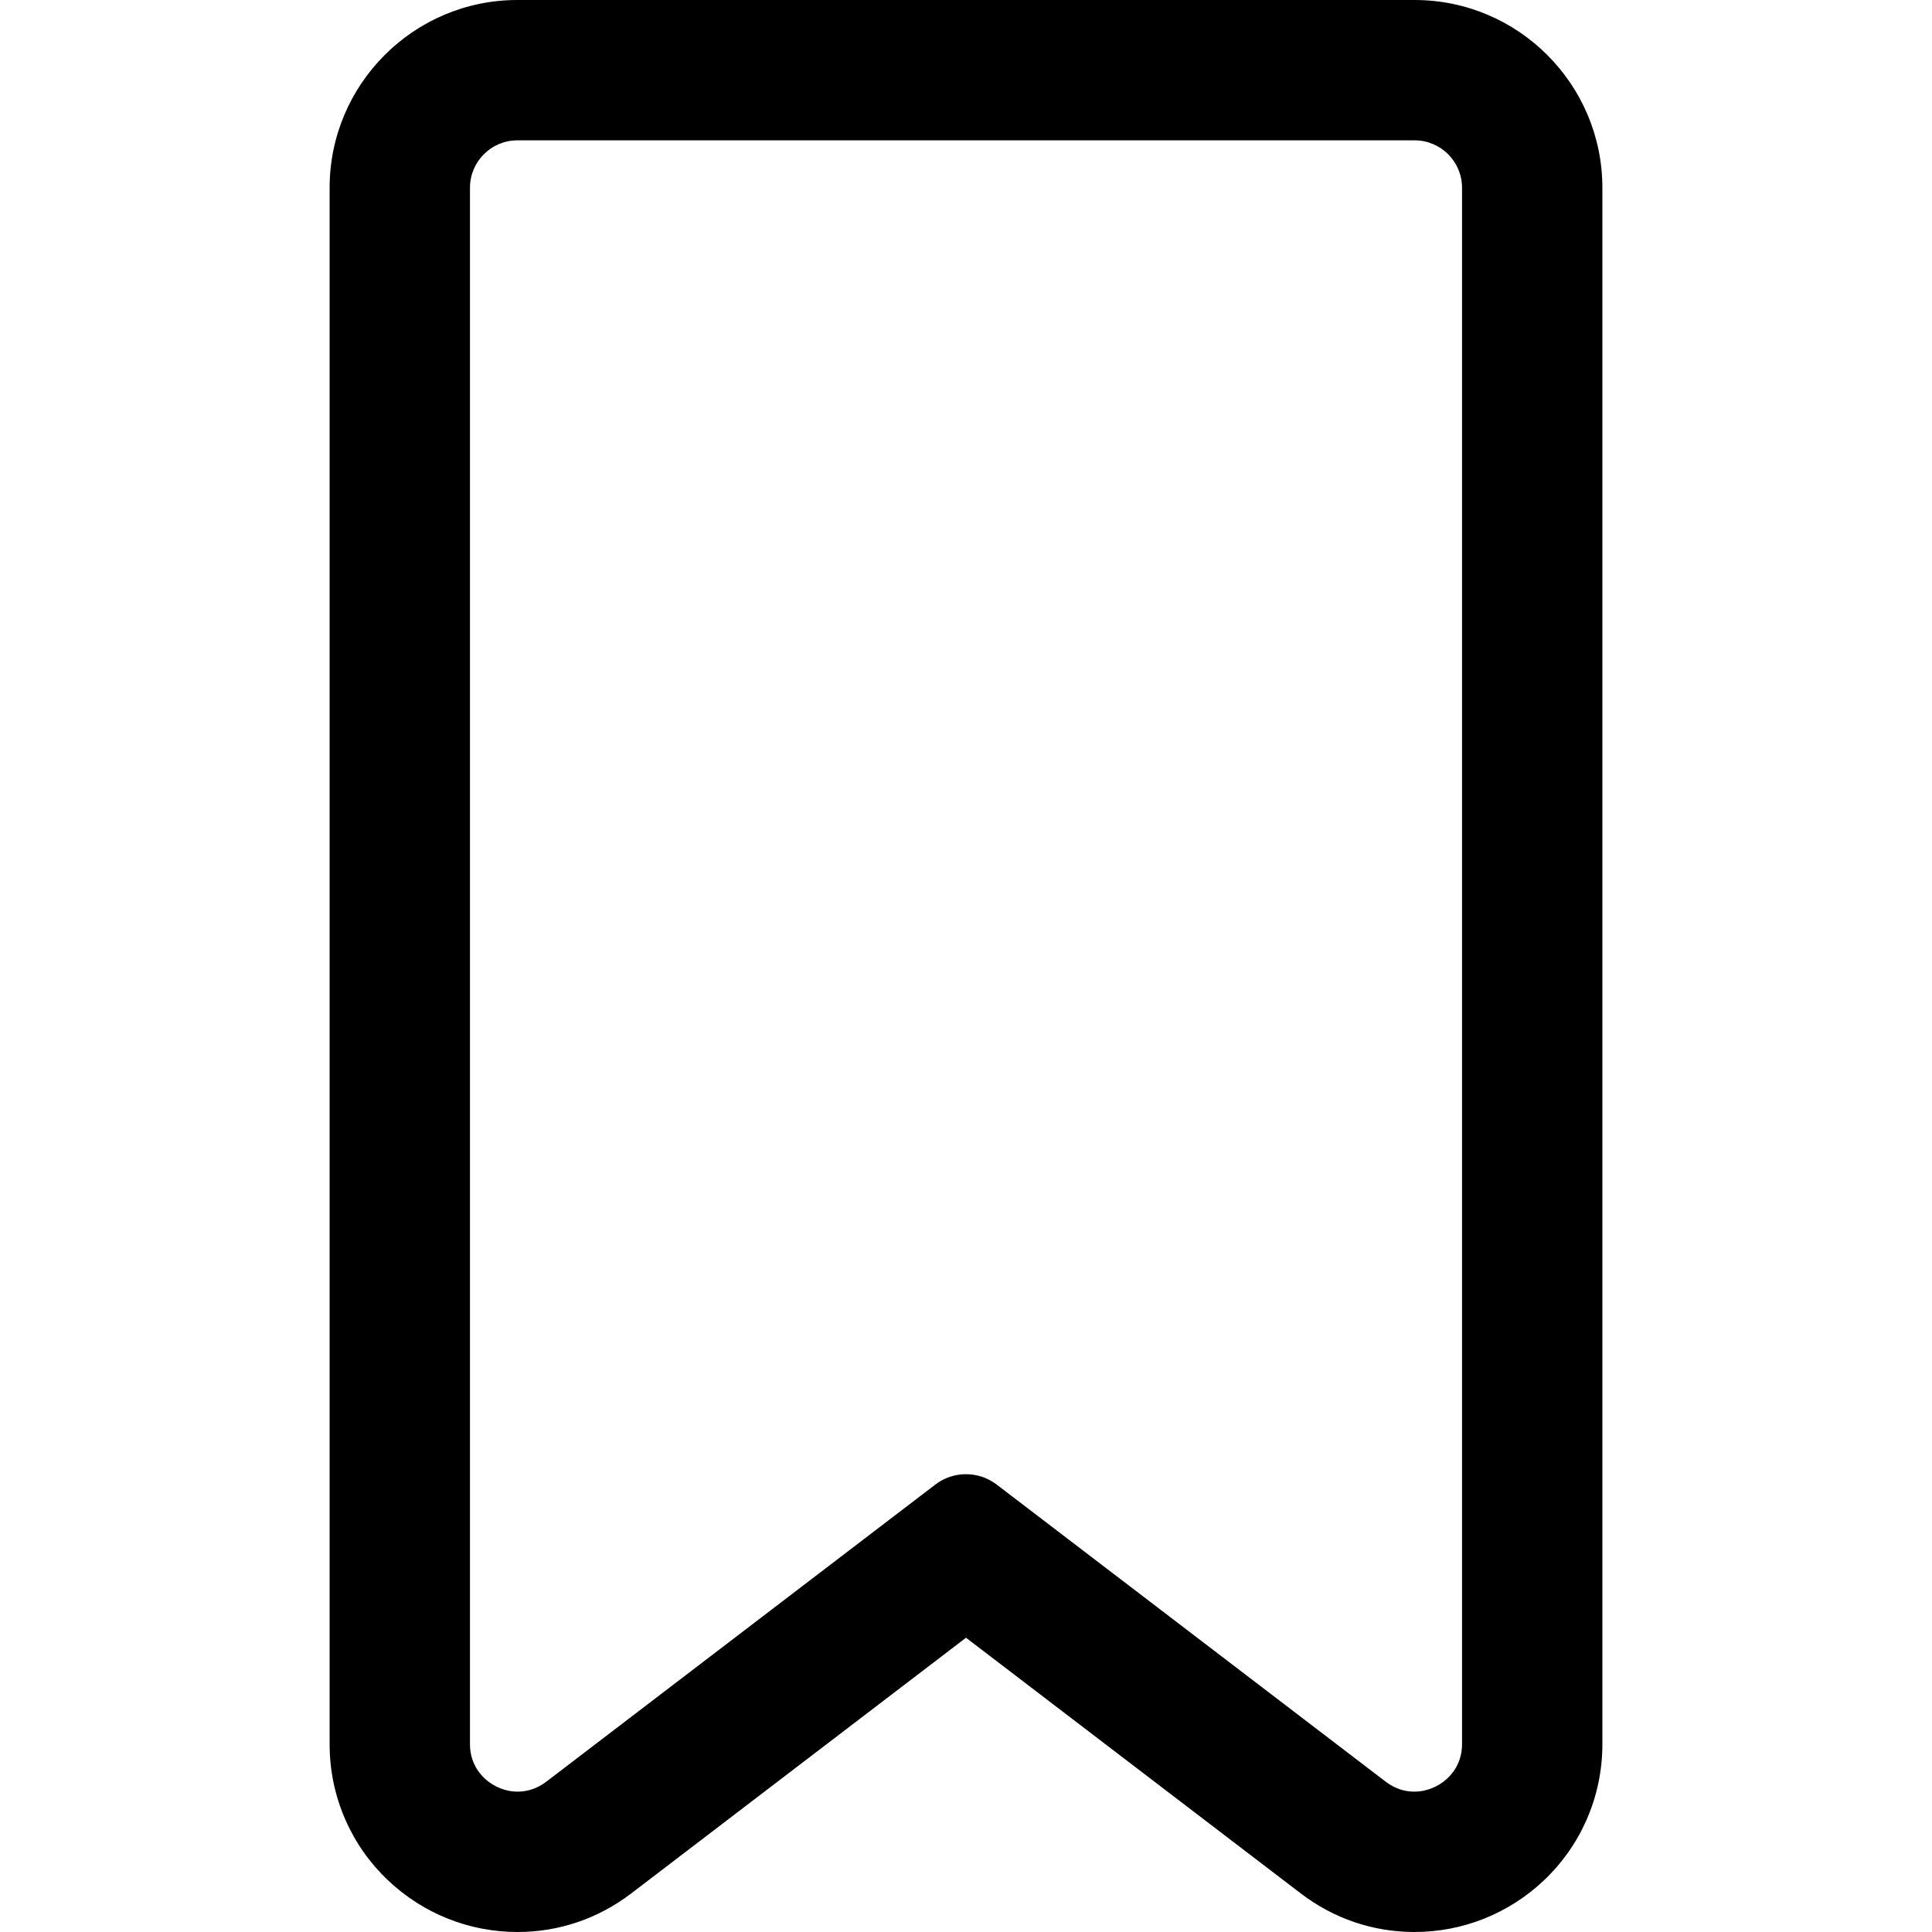
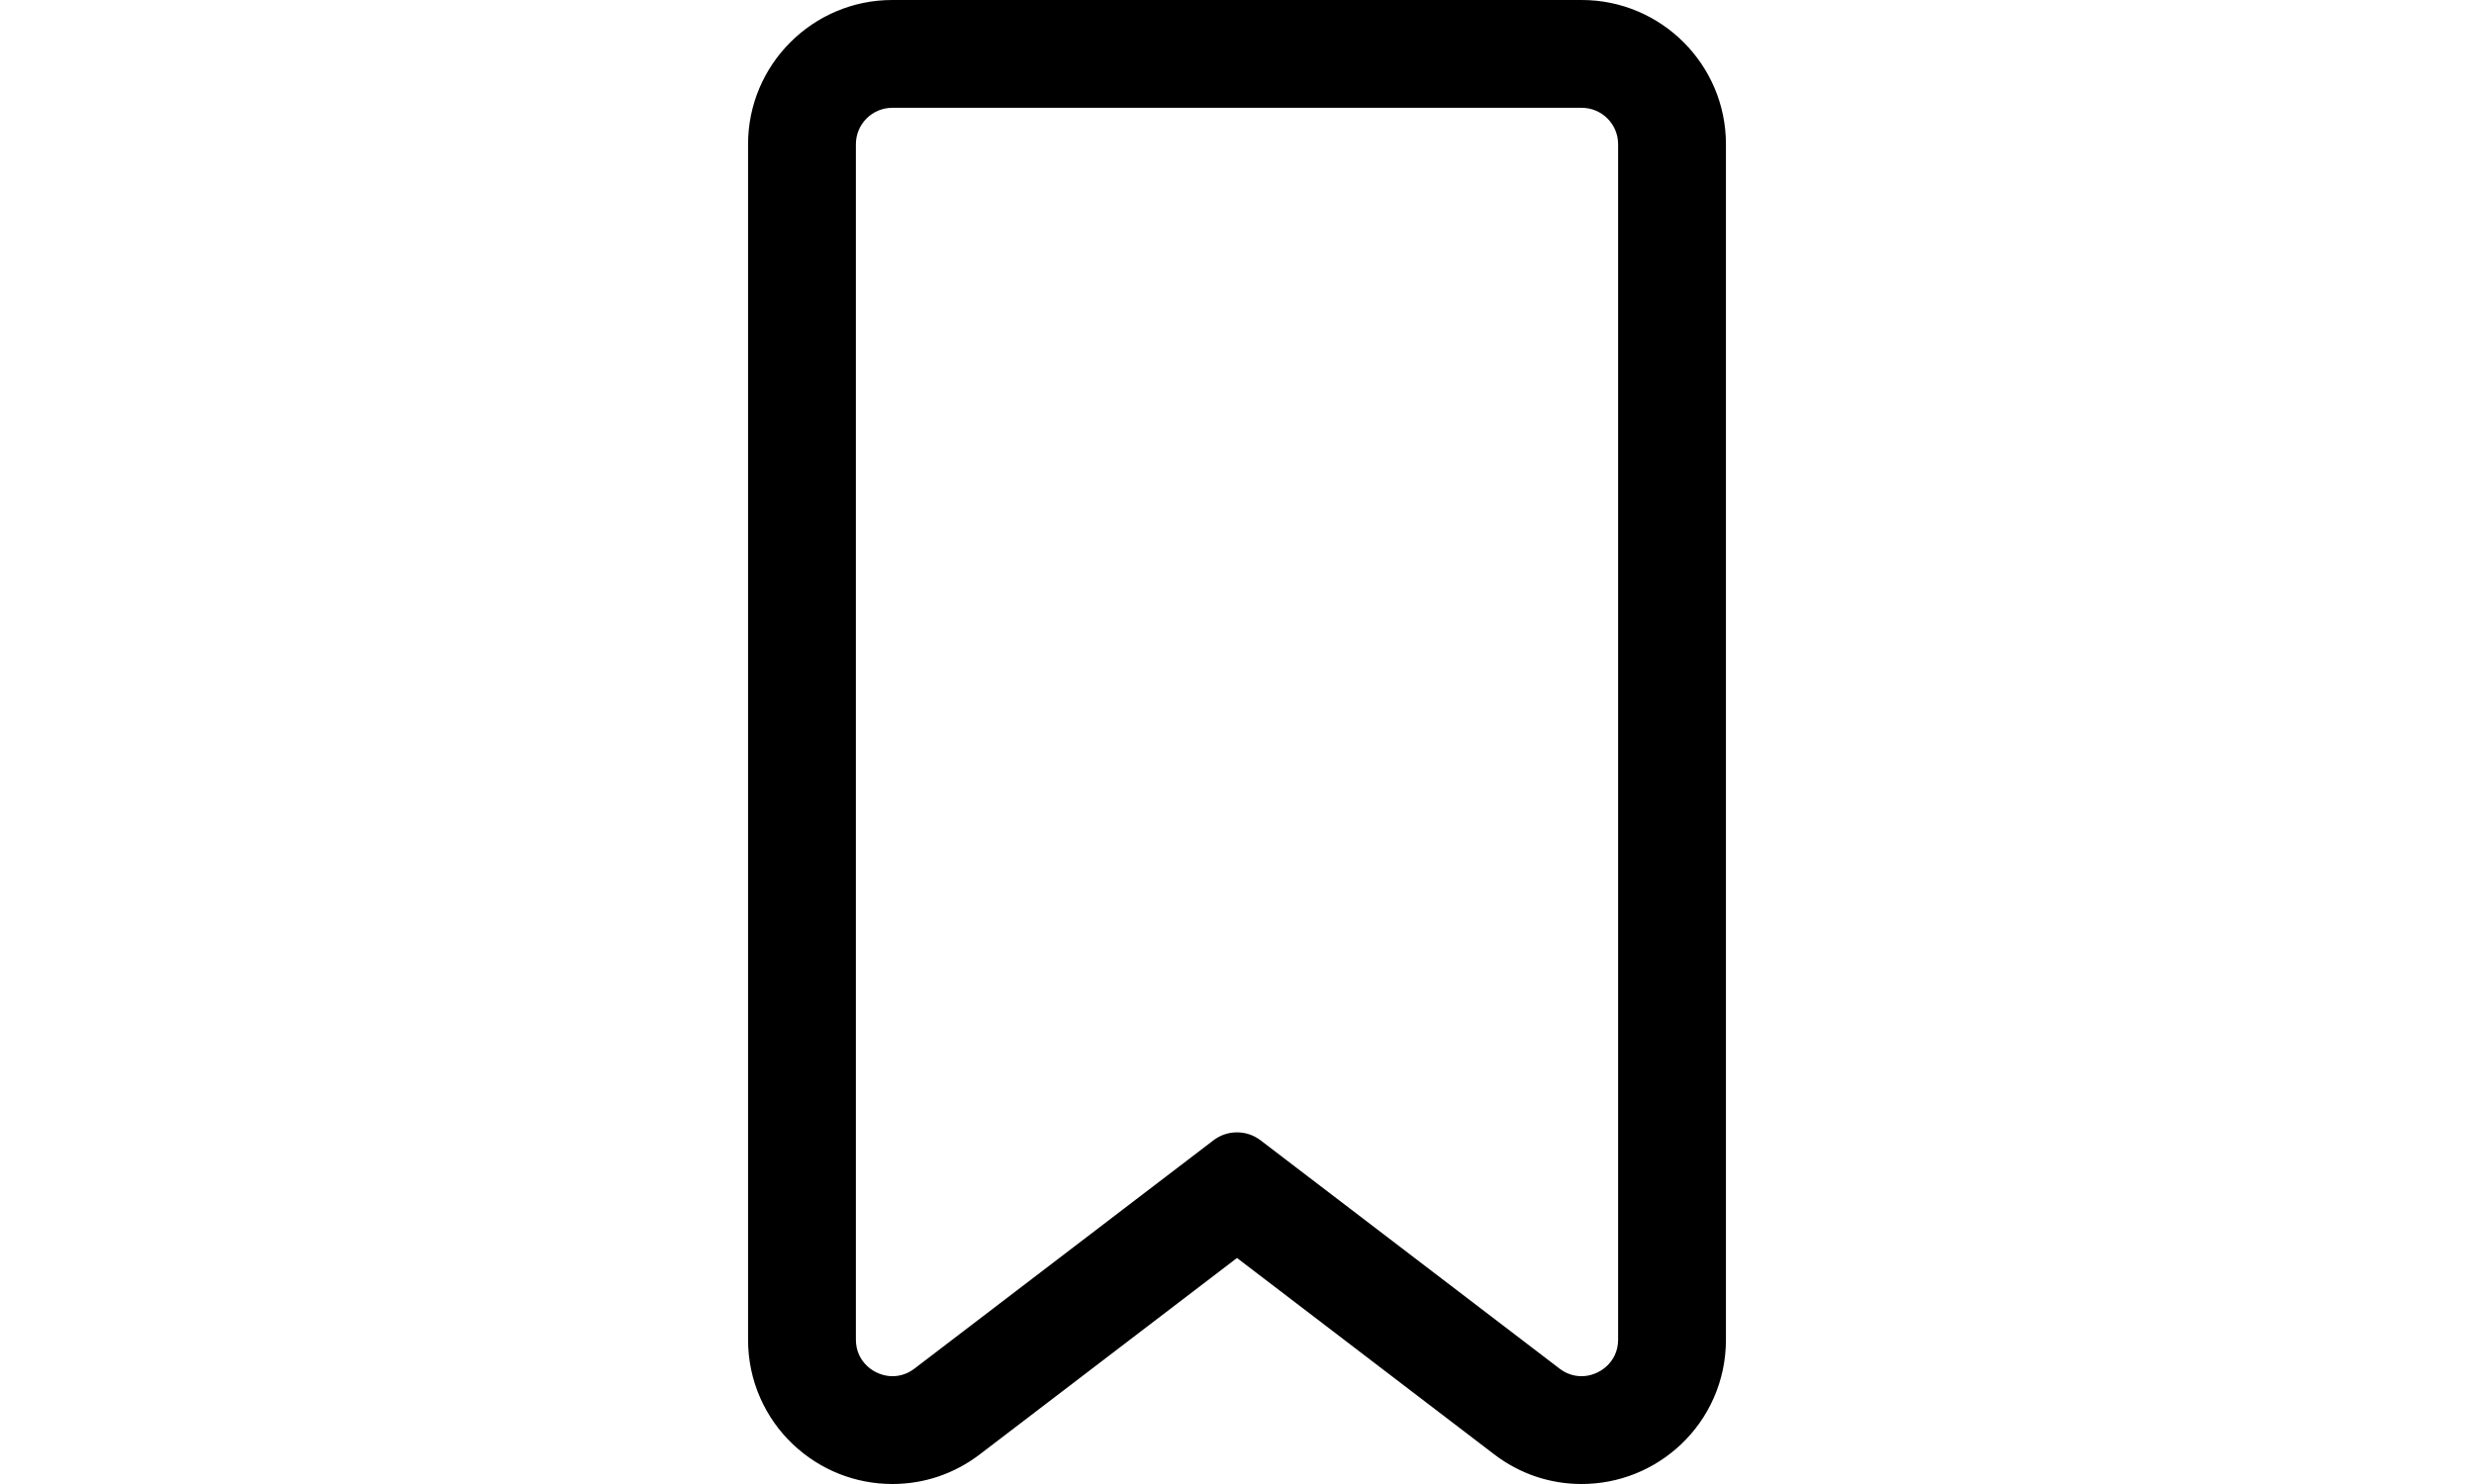
- <svg xmlns="http://www.w3.org/2000/svg" fill="#000" version="1.1" id="Capa_1" width="30px" height="30px" viewBox="0 0 603.511 603.511" xml:space="preserve">
+ <svg xmlns="http://www.w3.org/2000/svg" fill="#000" version="1.1" id="Capa_1" width="50px" height="30px" viewBox="0 0 603.511 603.511" xml:space="preserve">
  <g>
    <g>
      <path d="M103.468,58.64v486.202c0,8.186,1.659,16.096,4.931,23.513c3.116,7.063,7.548,13.345,13.173,18.669    c10.894,10.31,25.135,15.987,40.101,15.987c12.797,0,24.977-4.138,35.224-11.963l104.859-80.09l104.857,80.089    c10.247,7.826,22.428,11.963,35.225,11.963c14.967,0,29.208-5.678,40.102-15.988c5.624-5.323,10.057-11.604,13.172-18.667    c3.272-7.417,4.932-15.328,4.932-23.514V58.64c0-32.059-26.081-58.14-58.14-58.14H161.608    C129.549,0.5,103.468,26.582,103.468,58.64z M457.204,58.64v486.202c0,9.071-7.442,15.329-15.365,15.329    c-3.144,0-6.361-0.985-9.222-3.169l-121.574-92.856c-2.742-2.094-6.014-3.141-9.287-3.141c-3.273,0-6.545,1.047-9.287,3.141    l-121.574,92.855c-2.859,2.185-6.079,3.169-9.222,3.169c-7.923,0-15.365-6.257-15.365-15.328V58.64c0-8.45,6.85-15.3,15.3-15.3    h280.296C450.354,43.34,457.204,50.19,457.204,58.64z" />
      <path d="M161.673,603.511c-15.094,0-29.458-5.727-40.444-16.124c-5.674-5.37-10.144-11.705-13.287-18.83    c-3.3-7.48-4.974-15.459-4.974-23.715V58.64c0-32.334,26.306-58.64,58.64-58.64h280.295c32.334,0,58.64,26.306,58.64,58.64    v486.201c0,8.256-1.674,16.234-4.975,23.716c-3.141,7.122-7.611,13.457-13.285,18.828c-10.986,10.398-25.351,16.125-40.445,16.125    c-12.907,0-25.193-4.172-35.528-12.065l-104.554-79.857l-104.555,79.858C186.864,599.339,174.579,603.511,161.673,603.511z     M161.608,1c-31.783,0-57.64,25.857-57.64,57.64v486.202c0,8.116,1.645,15.959,4.889,23.311    c3.089,7.003,7.483,13.229,13.06,18.508c10.8,10.222,24.919,15.851,39.757,15.851c12.685,0,24.76-4.102,34.921-11.86    l105.162-80.321l0.304,0.231l104.857,80.089c10.159,7.759,22.234,11.86,34.921,11.86c14.838,0,28.958-5.63,39.758-15.852    c5.577-5.279,9.971-11.505,13.059-18.506c3.244-7.353,4.889-15.196,4.889-23.312V58.64c0-31.783-25.857-57.64-57.64-57.64H161.608    z M441.839,560.671c-3.428,0-6.722-1.131-9.525-3.271l-121.574-92.856c-2.603-1.987-5.709-3.038-8.983-3.038    s-6.381,1.051-8.983,3.038l-121.574,92.855c-2.801,2.141-6.095,3.271-9.525,3.271c-7.63,0-15.865-6.052-15.865-15.828V58.64    c0-8.712,7.088-15.8,15.8-15.8h280.296c8.712,0,15.8,7.088,15.8,15.8v486.202C457.704,554.619,449.469,560.671,441.839,560.671z     M301.756,460.505c3.495,0,6.812,1.121,9.591,3.243l121.574,92.856c2.628,2.006,5.711,3.066,8.918,3.066    c7.149,0,14.865-5.67,14.865-14.829V58.64c0-8.161-6.64-14.8-14.8-14.8H161.608c-8.161,0-14.8,6.639-14.8,14.8v486.202    c0,9.159,7.716,14.828,14.865,14.828c3.208,0,6.292-1.061,8.918-3.066l121.574-92.855    C294.944,461.626,298.26,460.505,301.756,460.505z" />
    </g>
  </g>
</svg>
